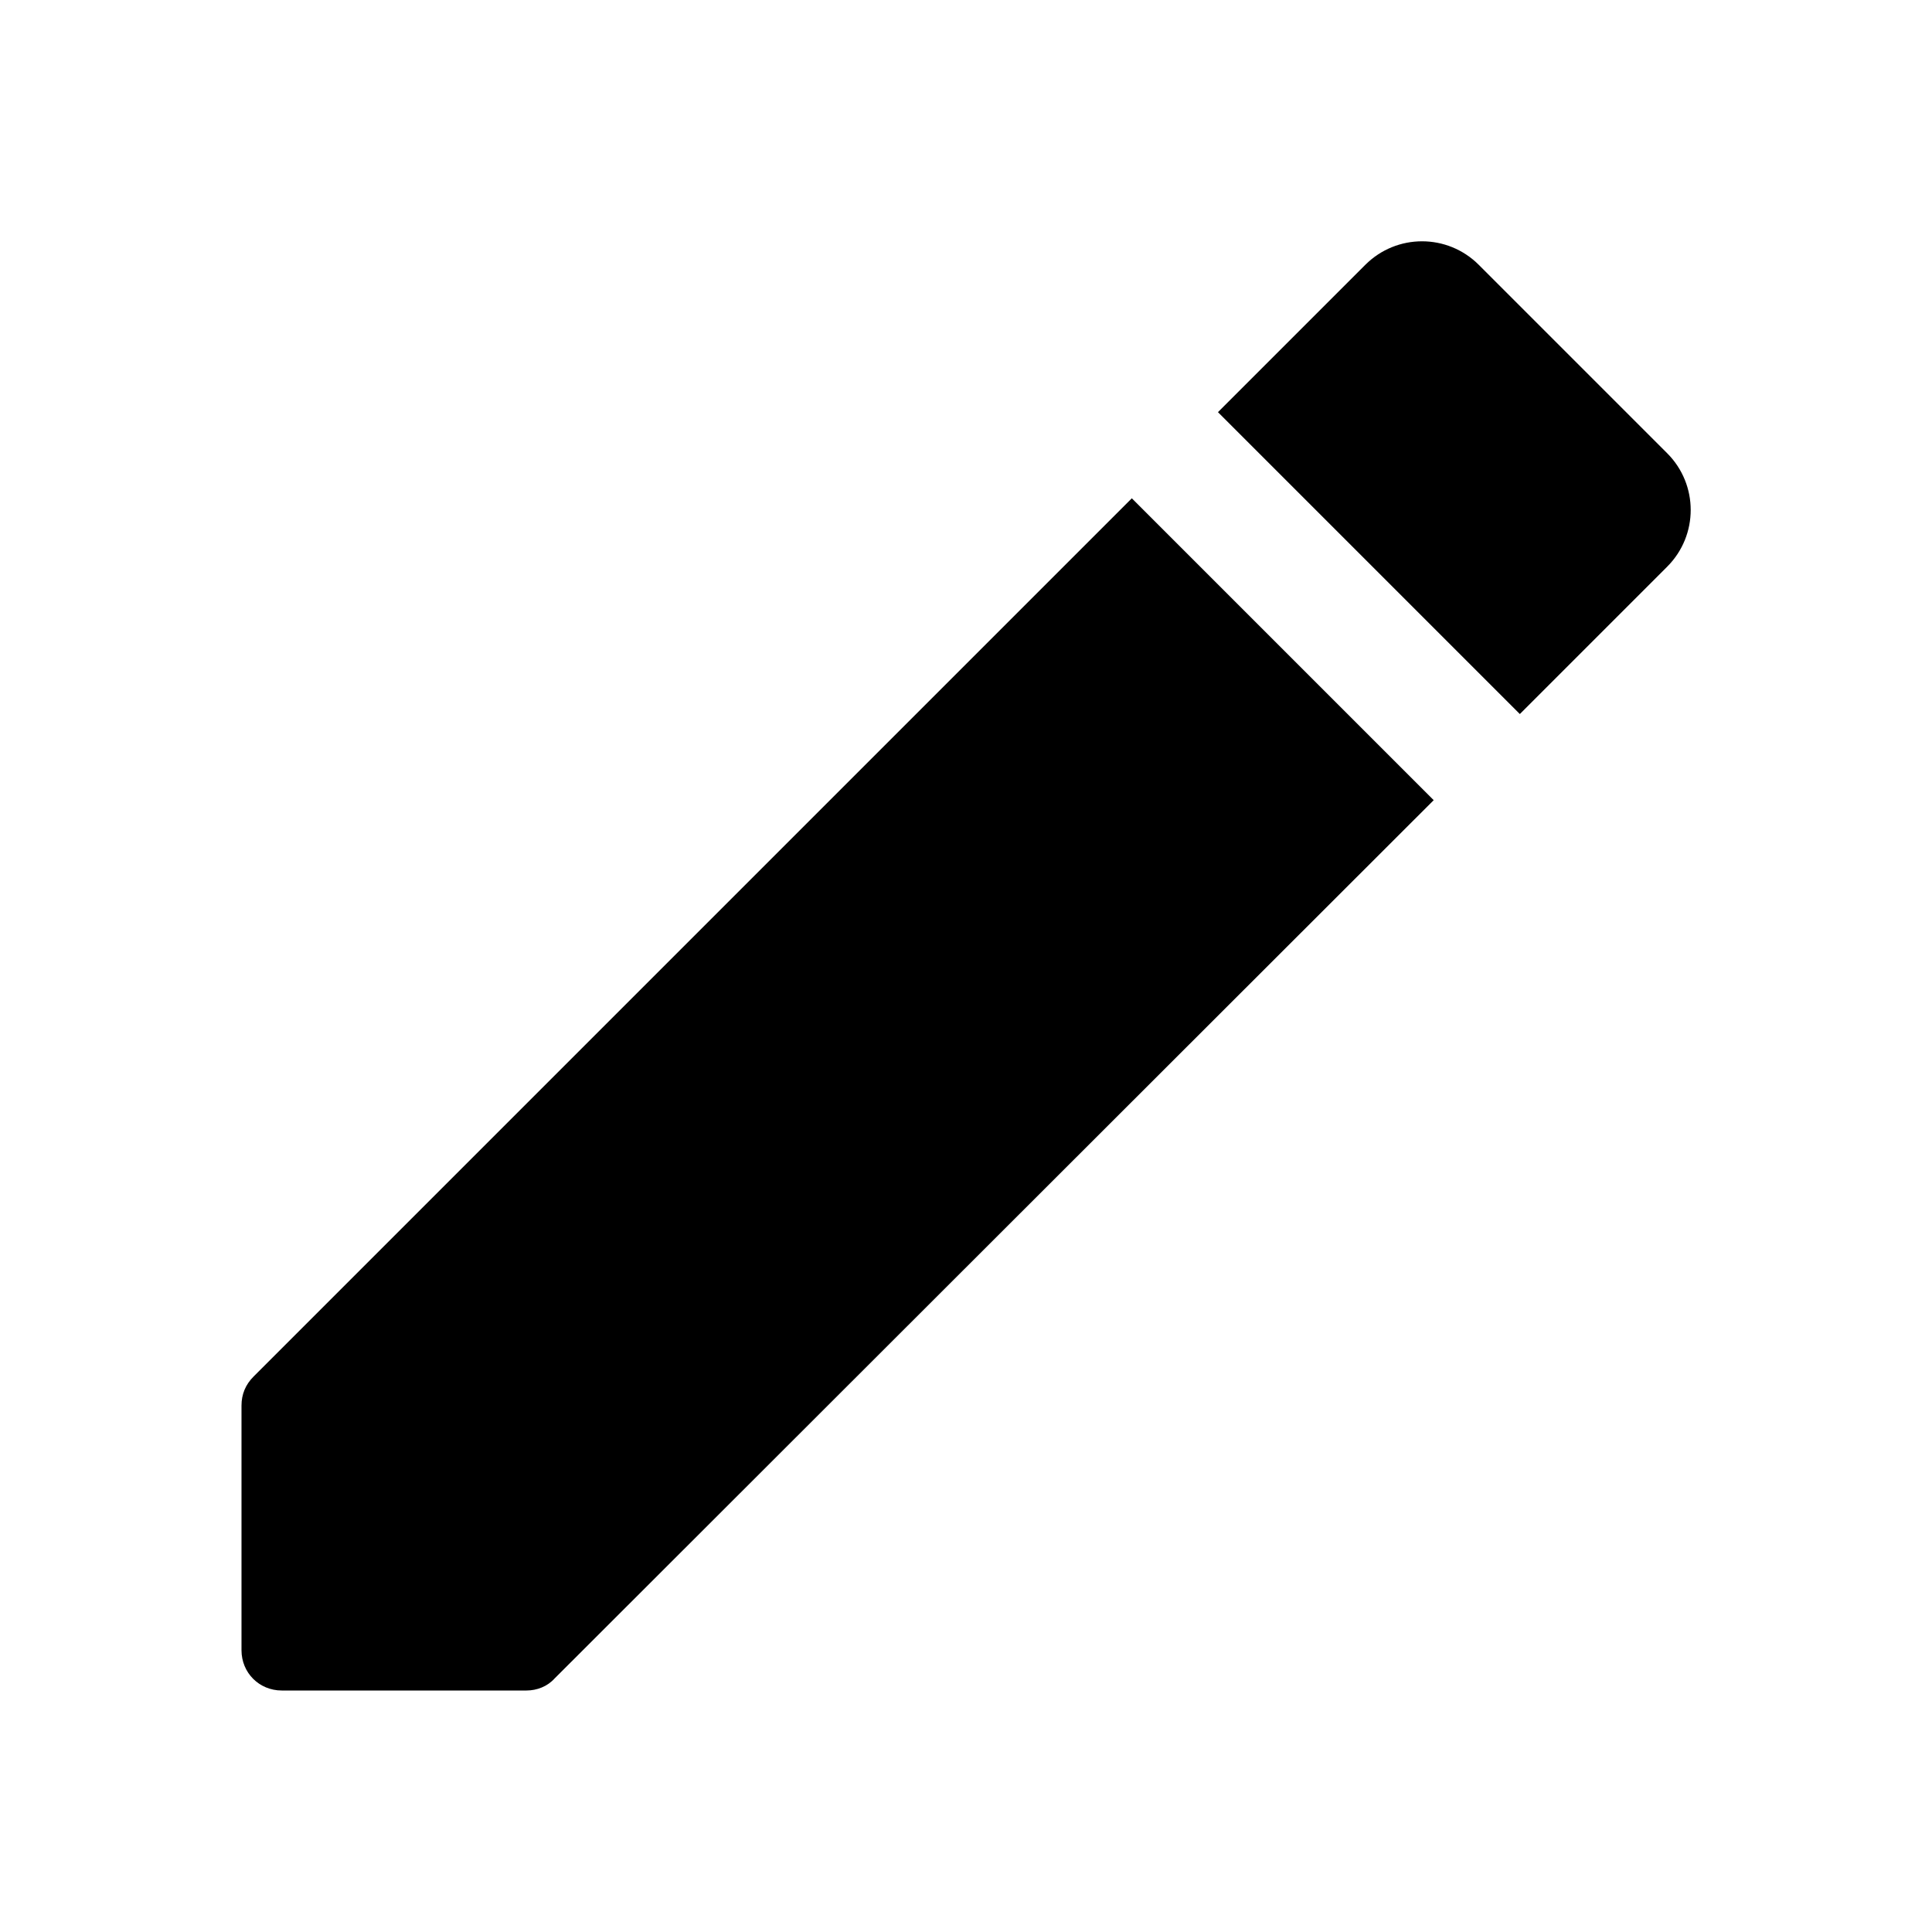
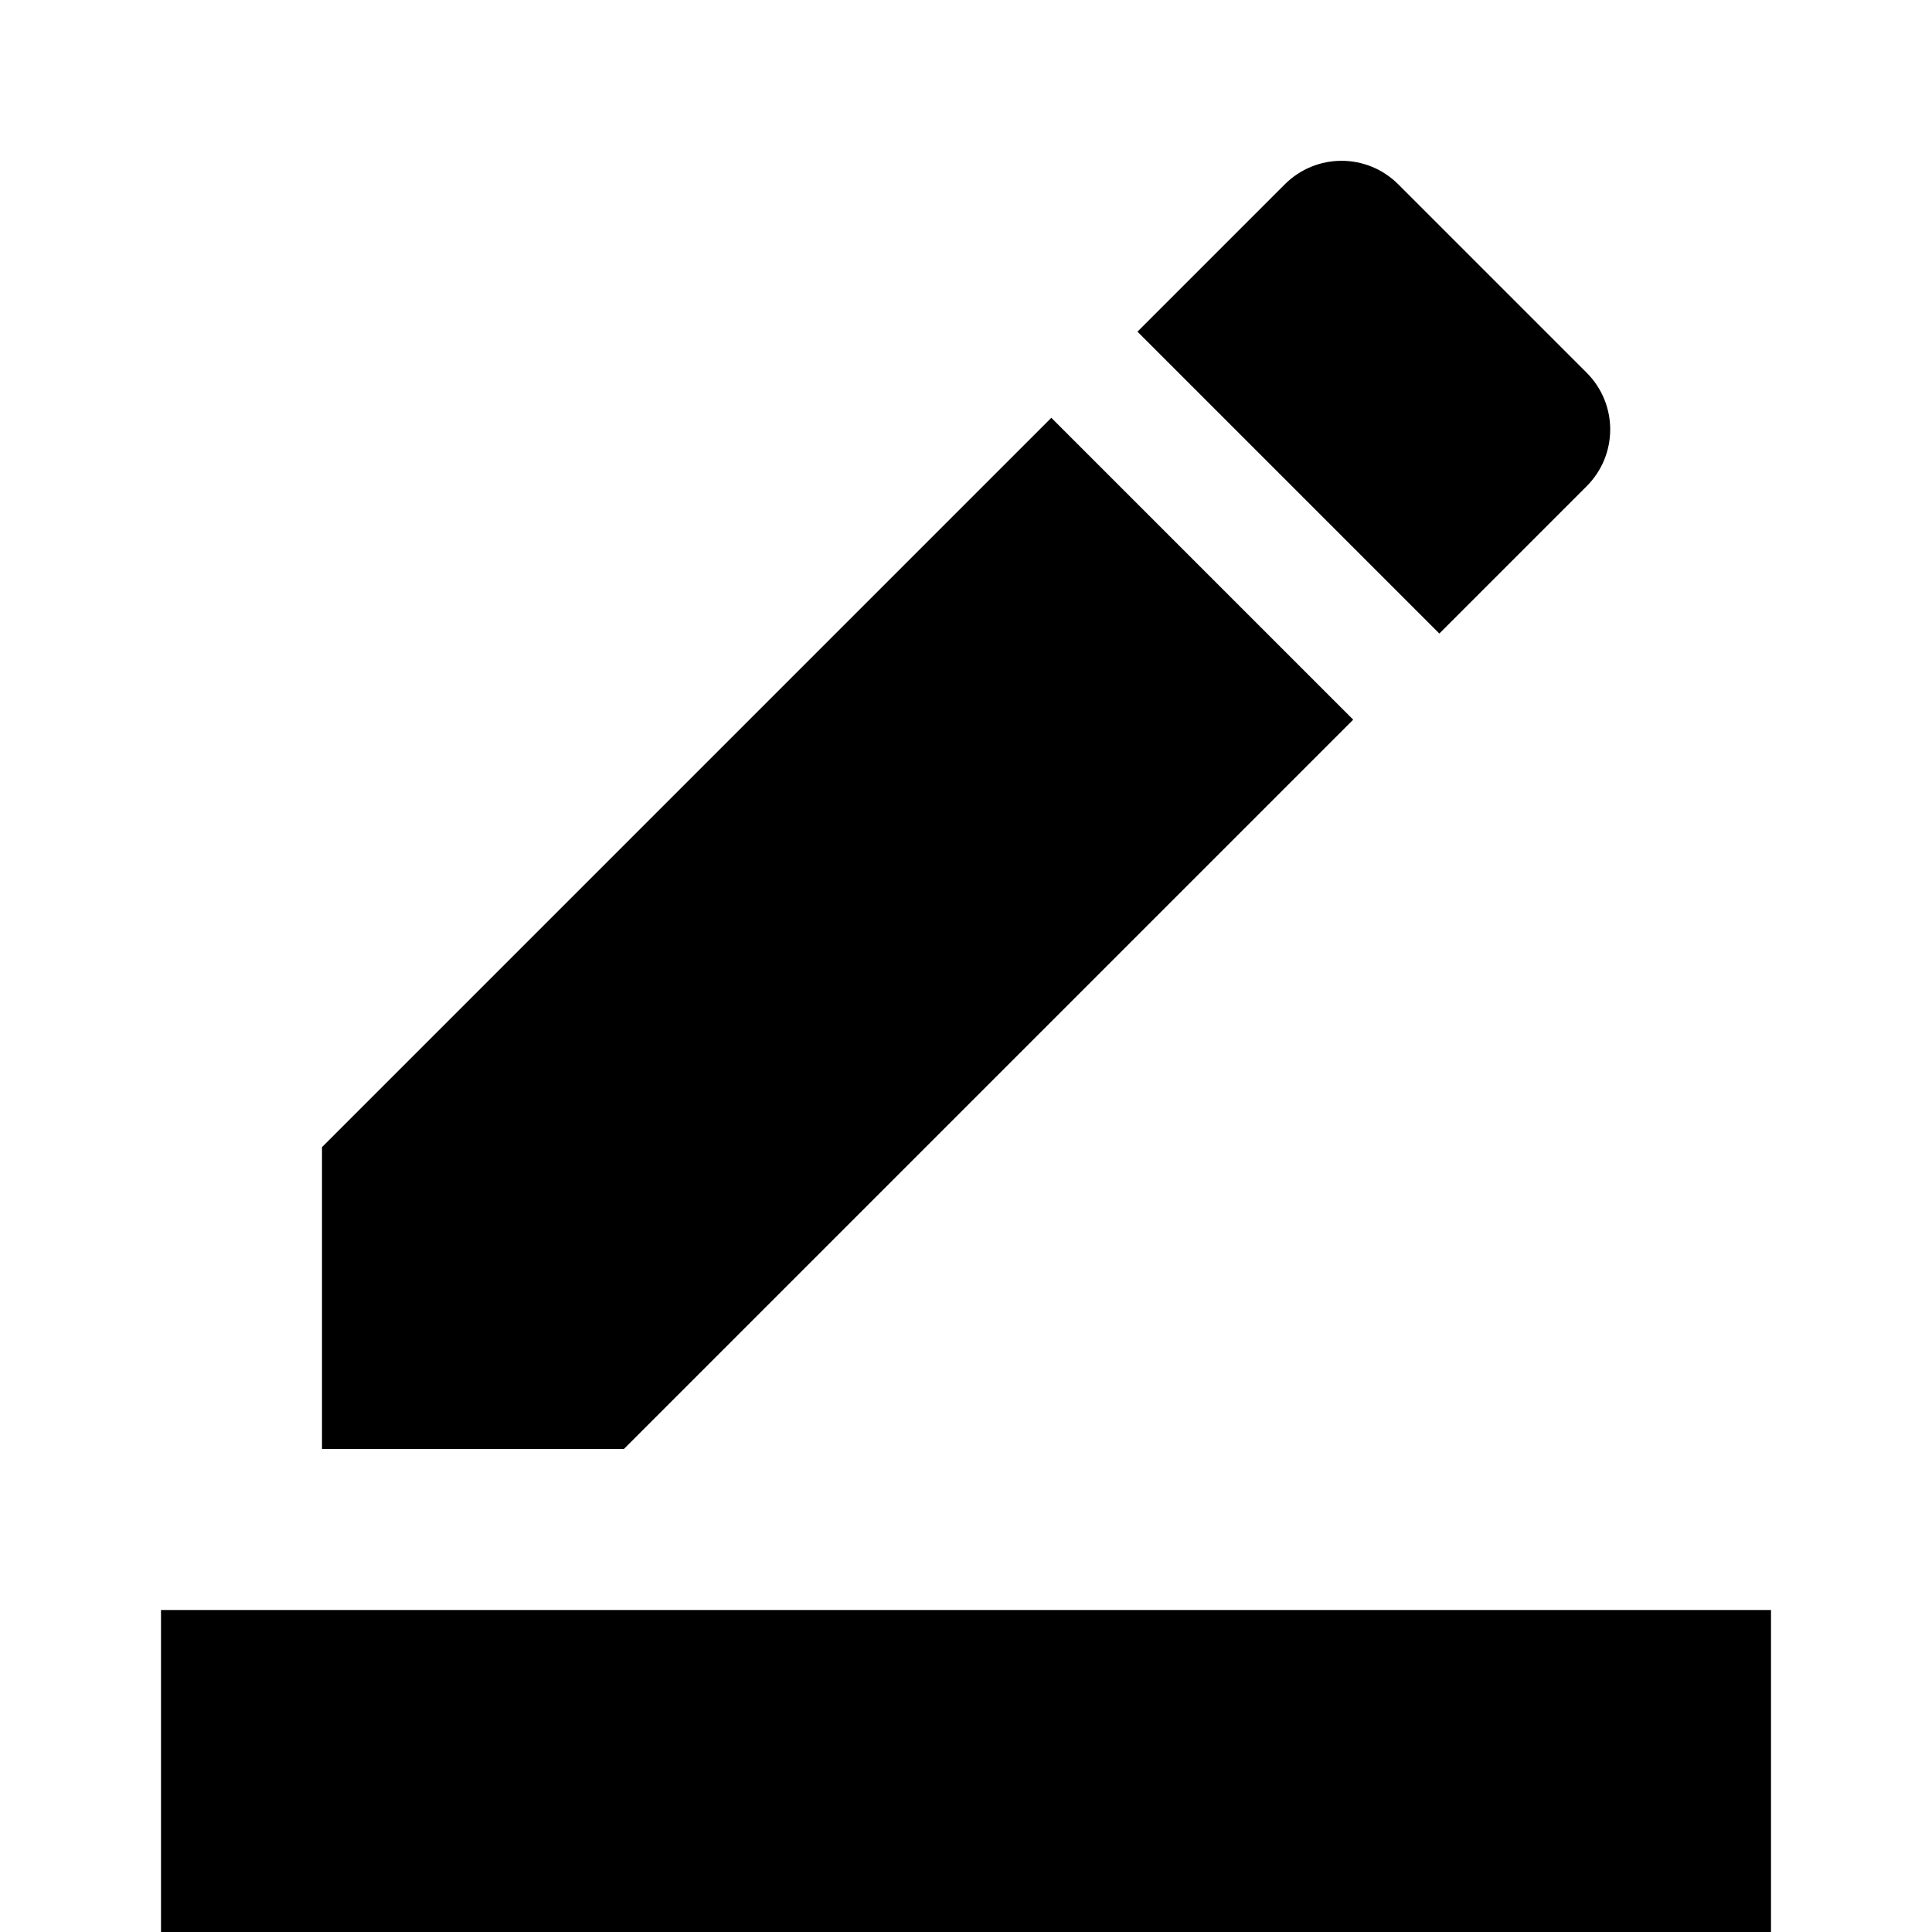
- <svg xmlns="http://www.w3.org/2000/svg" height="24" viewBox="0 0 24 24" width="24">
+ <svg xmlns="http://www.w3.org/2000/svg" enable-background="new 0 0 24 24" height="24" viewBox="0 0 24 24" width="24">
  <path d="m0 0h24v24h-24z" fill="none" />
-   <path d="m3 17.46v3.04c0 .28.22.5.5.5h3.04c.13 0 .26-.05.35-.15l10.92-10.91-3.75-3.75-10.91 10.91c-.1.1-.15.22-.15.36zm17.71-10.42c.39-.39.39-1.02 0-1.41l-2.34-2.34c-.39-.39-1.02-.39-1.41 0l-1.83 1.83 3.75 3.75z" />
+   <path d="m22 24h-20v-4h20zm-8.94-18.81 3.75 3.75-9.06 9.06h-3.75v-3.75zm4.82 2.68-3.75-3.75 1.83-1.83c.39-.39 1.02-.39 1.41 0l2.34 2.34c.39.39.39 1.02 0 1.41z" />
</svg>
